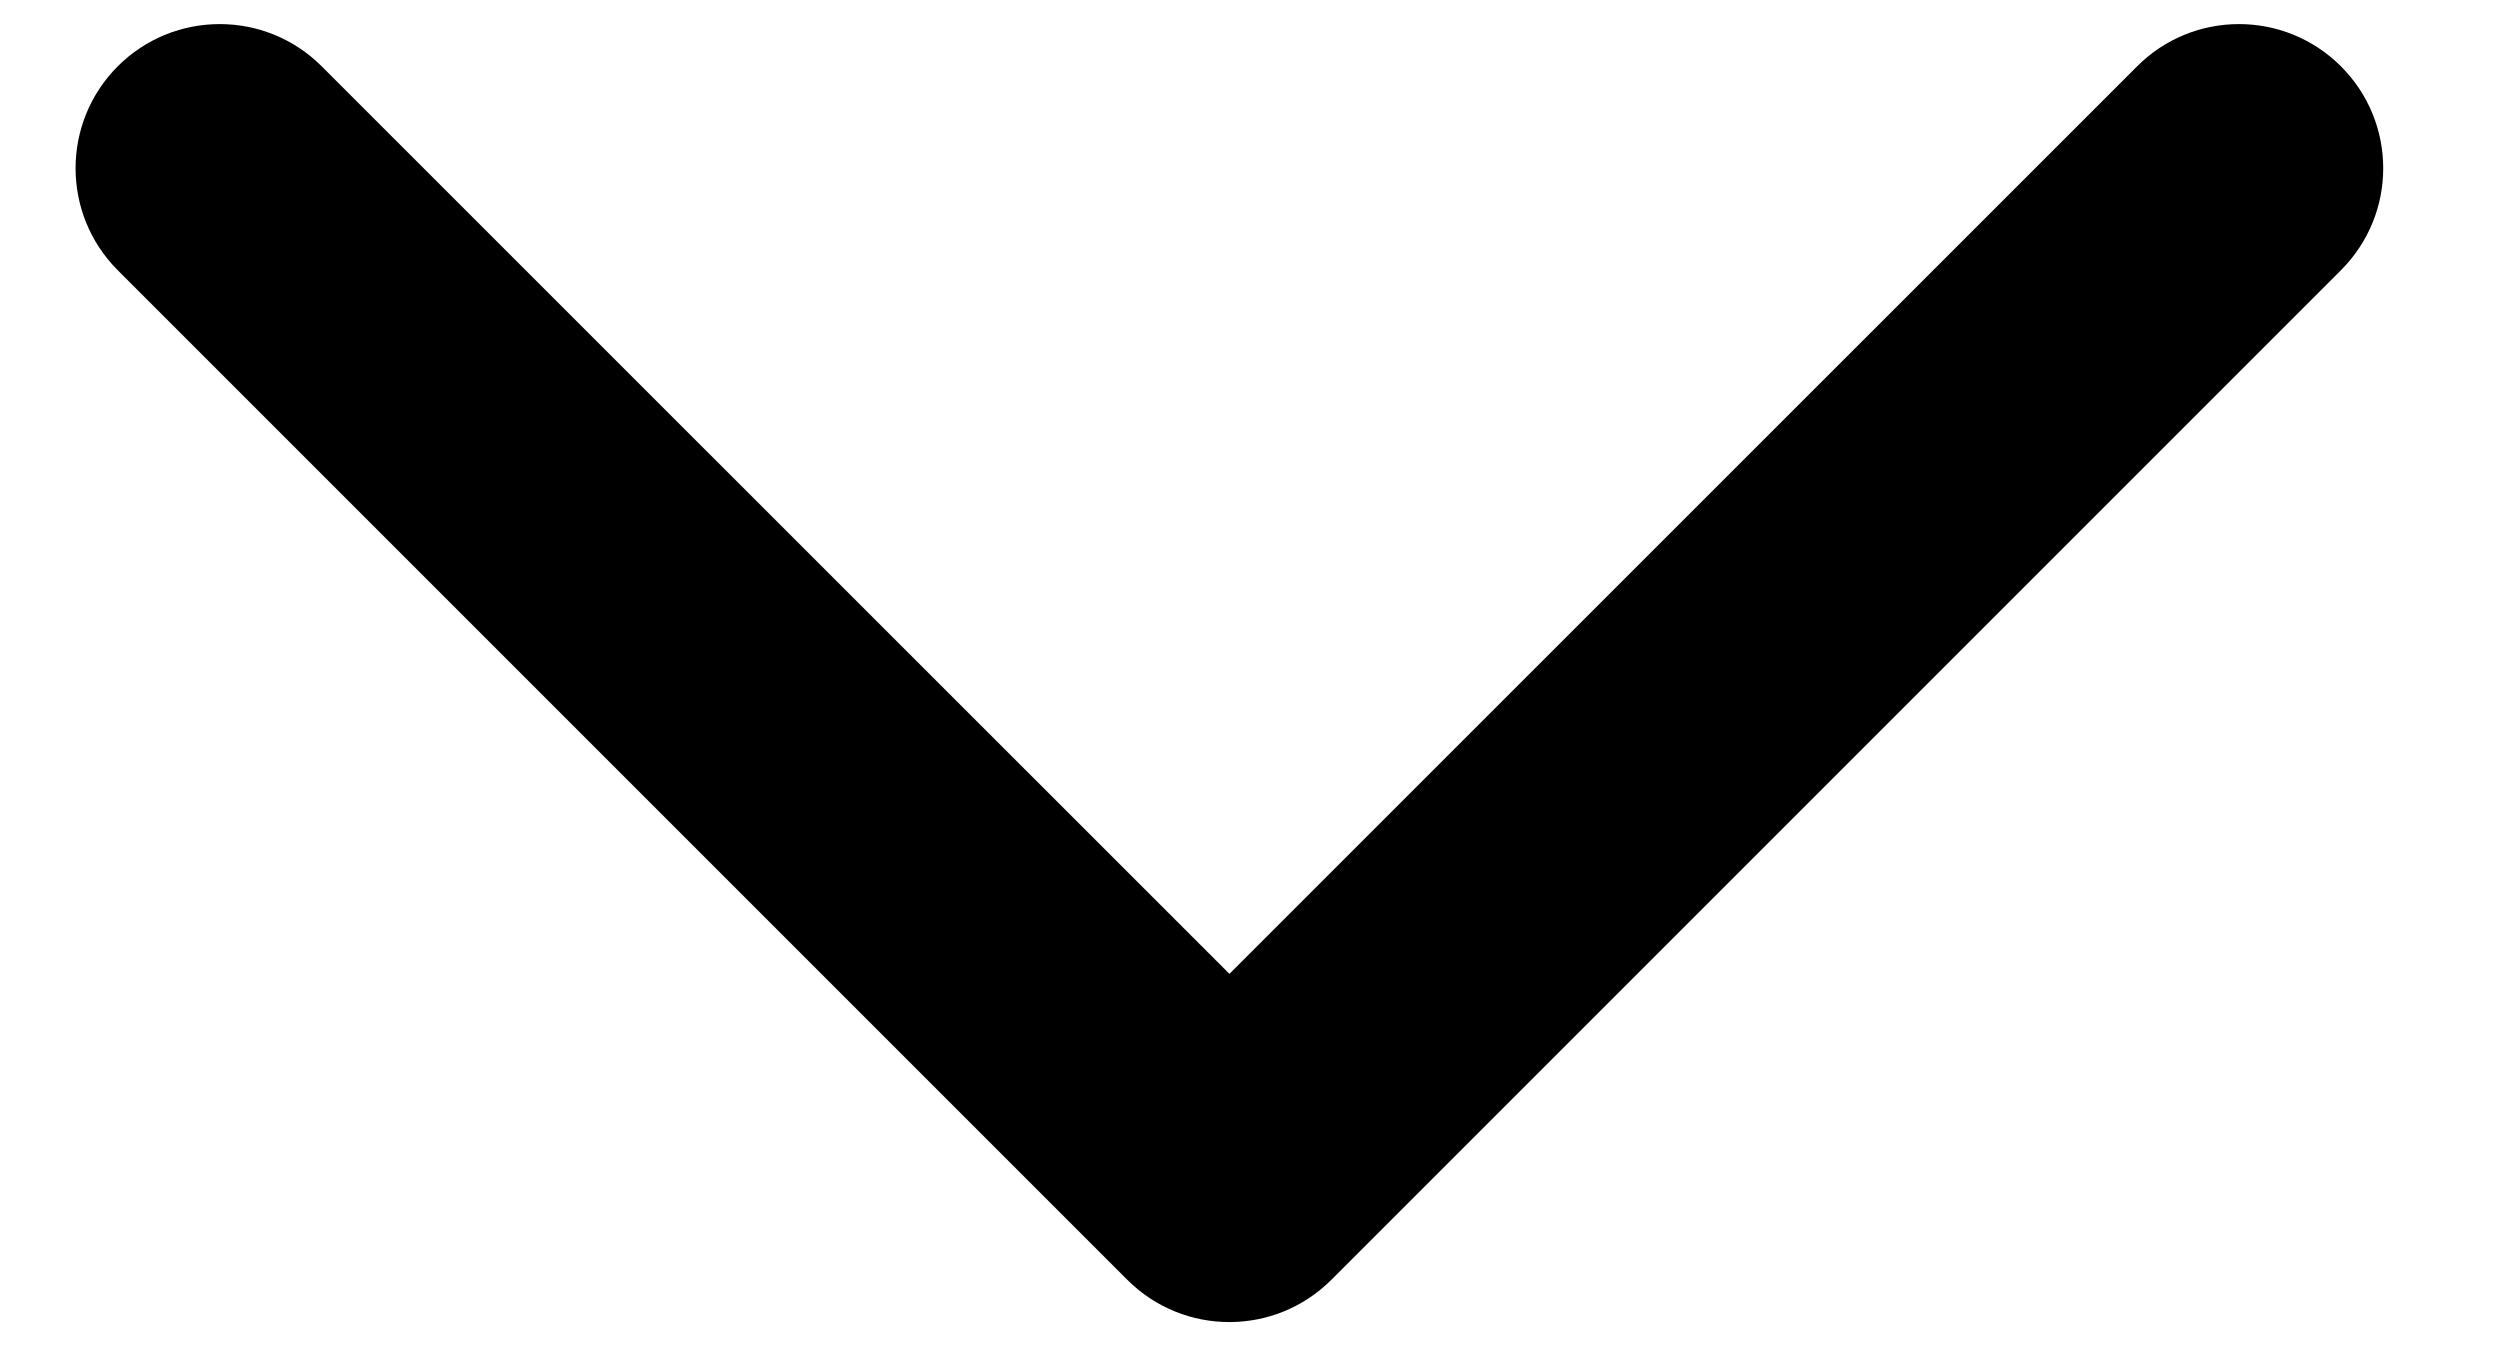
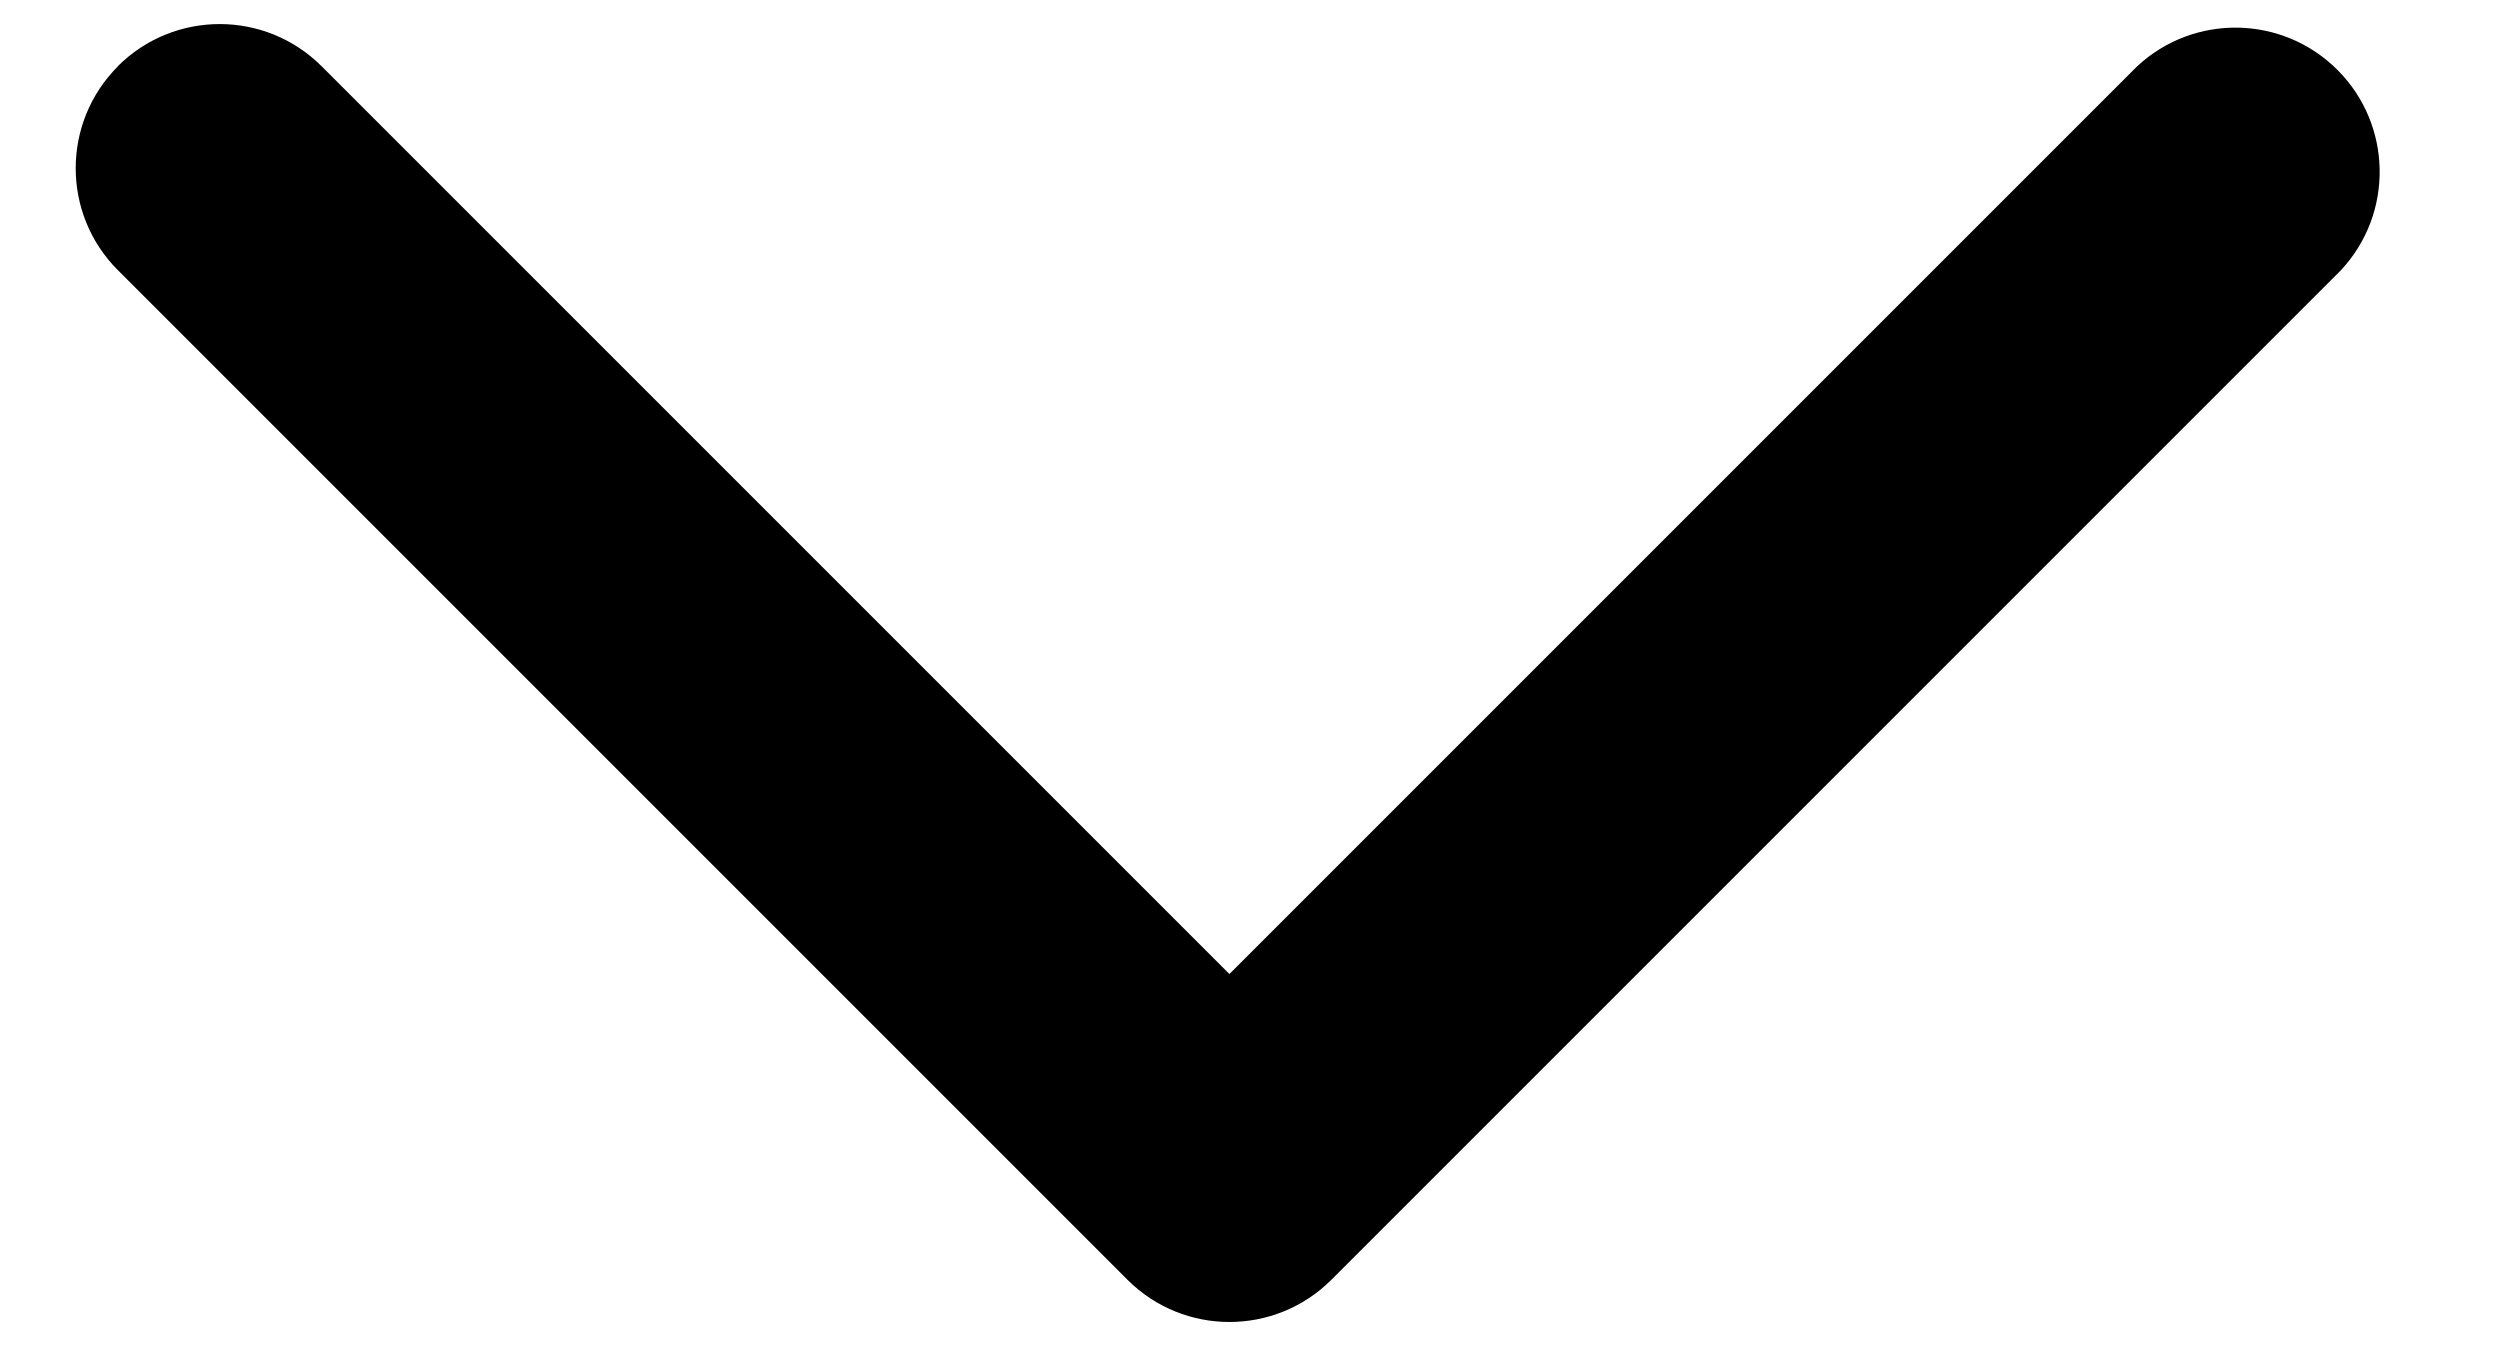
- <svg xmlns="http://www.w3.org/2000/svg" width="13" height="7" viewBox="0 0 13 7" fill="none">
-   <path fill-rule="evenodd" clip-rule="evenodd" d="M0.612 0.345C0.905 0.052 1.38 0.052 1.673 0.345L6.393 5.064L11.113 0.345C11.405 0.052 11.88 0.052 12.173 0.345C12.466 0.638 12.466 1.112 12.173 1.405L6.923 6.655C6.63 6.948 6.155 6.948 5.862 6.655L0.612 1.405C0.32 1.112 0.32 0.638 0.612 0.345Z" fill="black" />
+ <svg xmlns="http://www.w3.org/2000/svg" width="13" height="7" fill="none" viewBox="0 0 13 7">
+   <path fill="#000" fill-rule="evenodd" d="M.612.345a.75.75 0 0 1 1.061 0l4.72 4.72 4.72-4.72a.75.75 0 0 1 1.06 1.06l-5.25 5.25a.75.75 0 0 1-1.06 0l-5.25-5.25a.75.75 0 0 1 0-1.06Z" clip-rule="evenodd" />
</svg>
